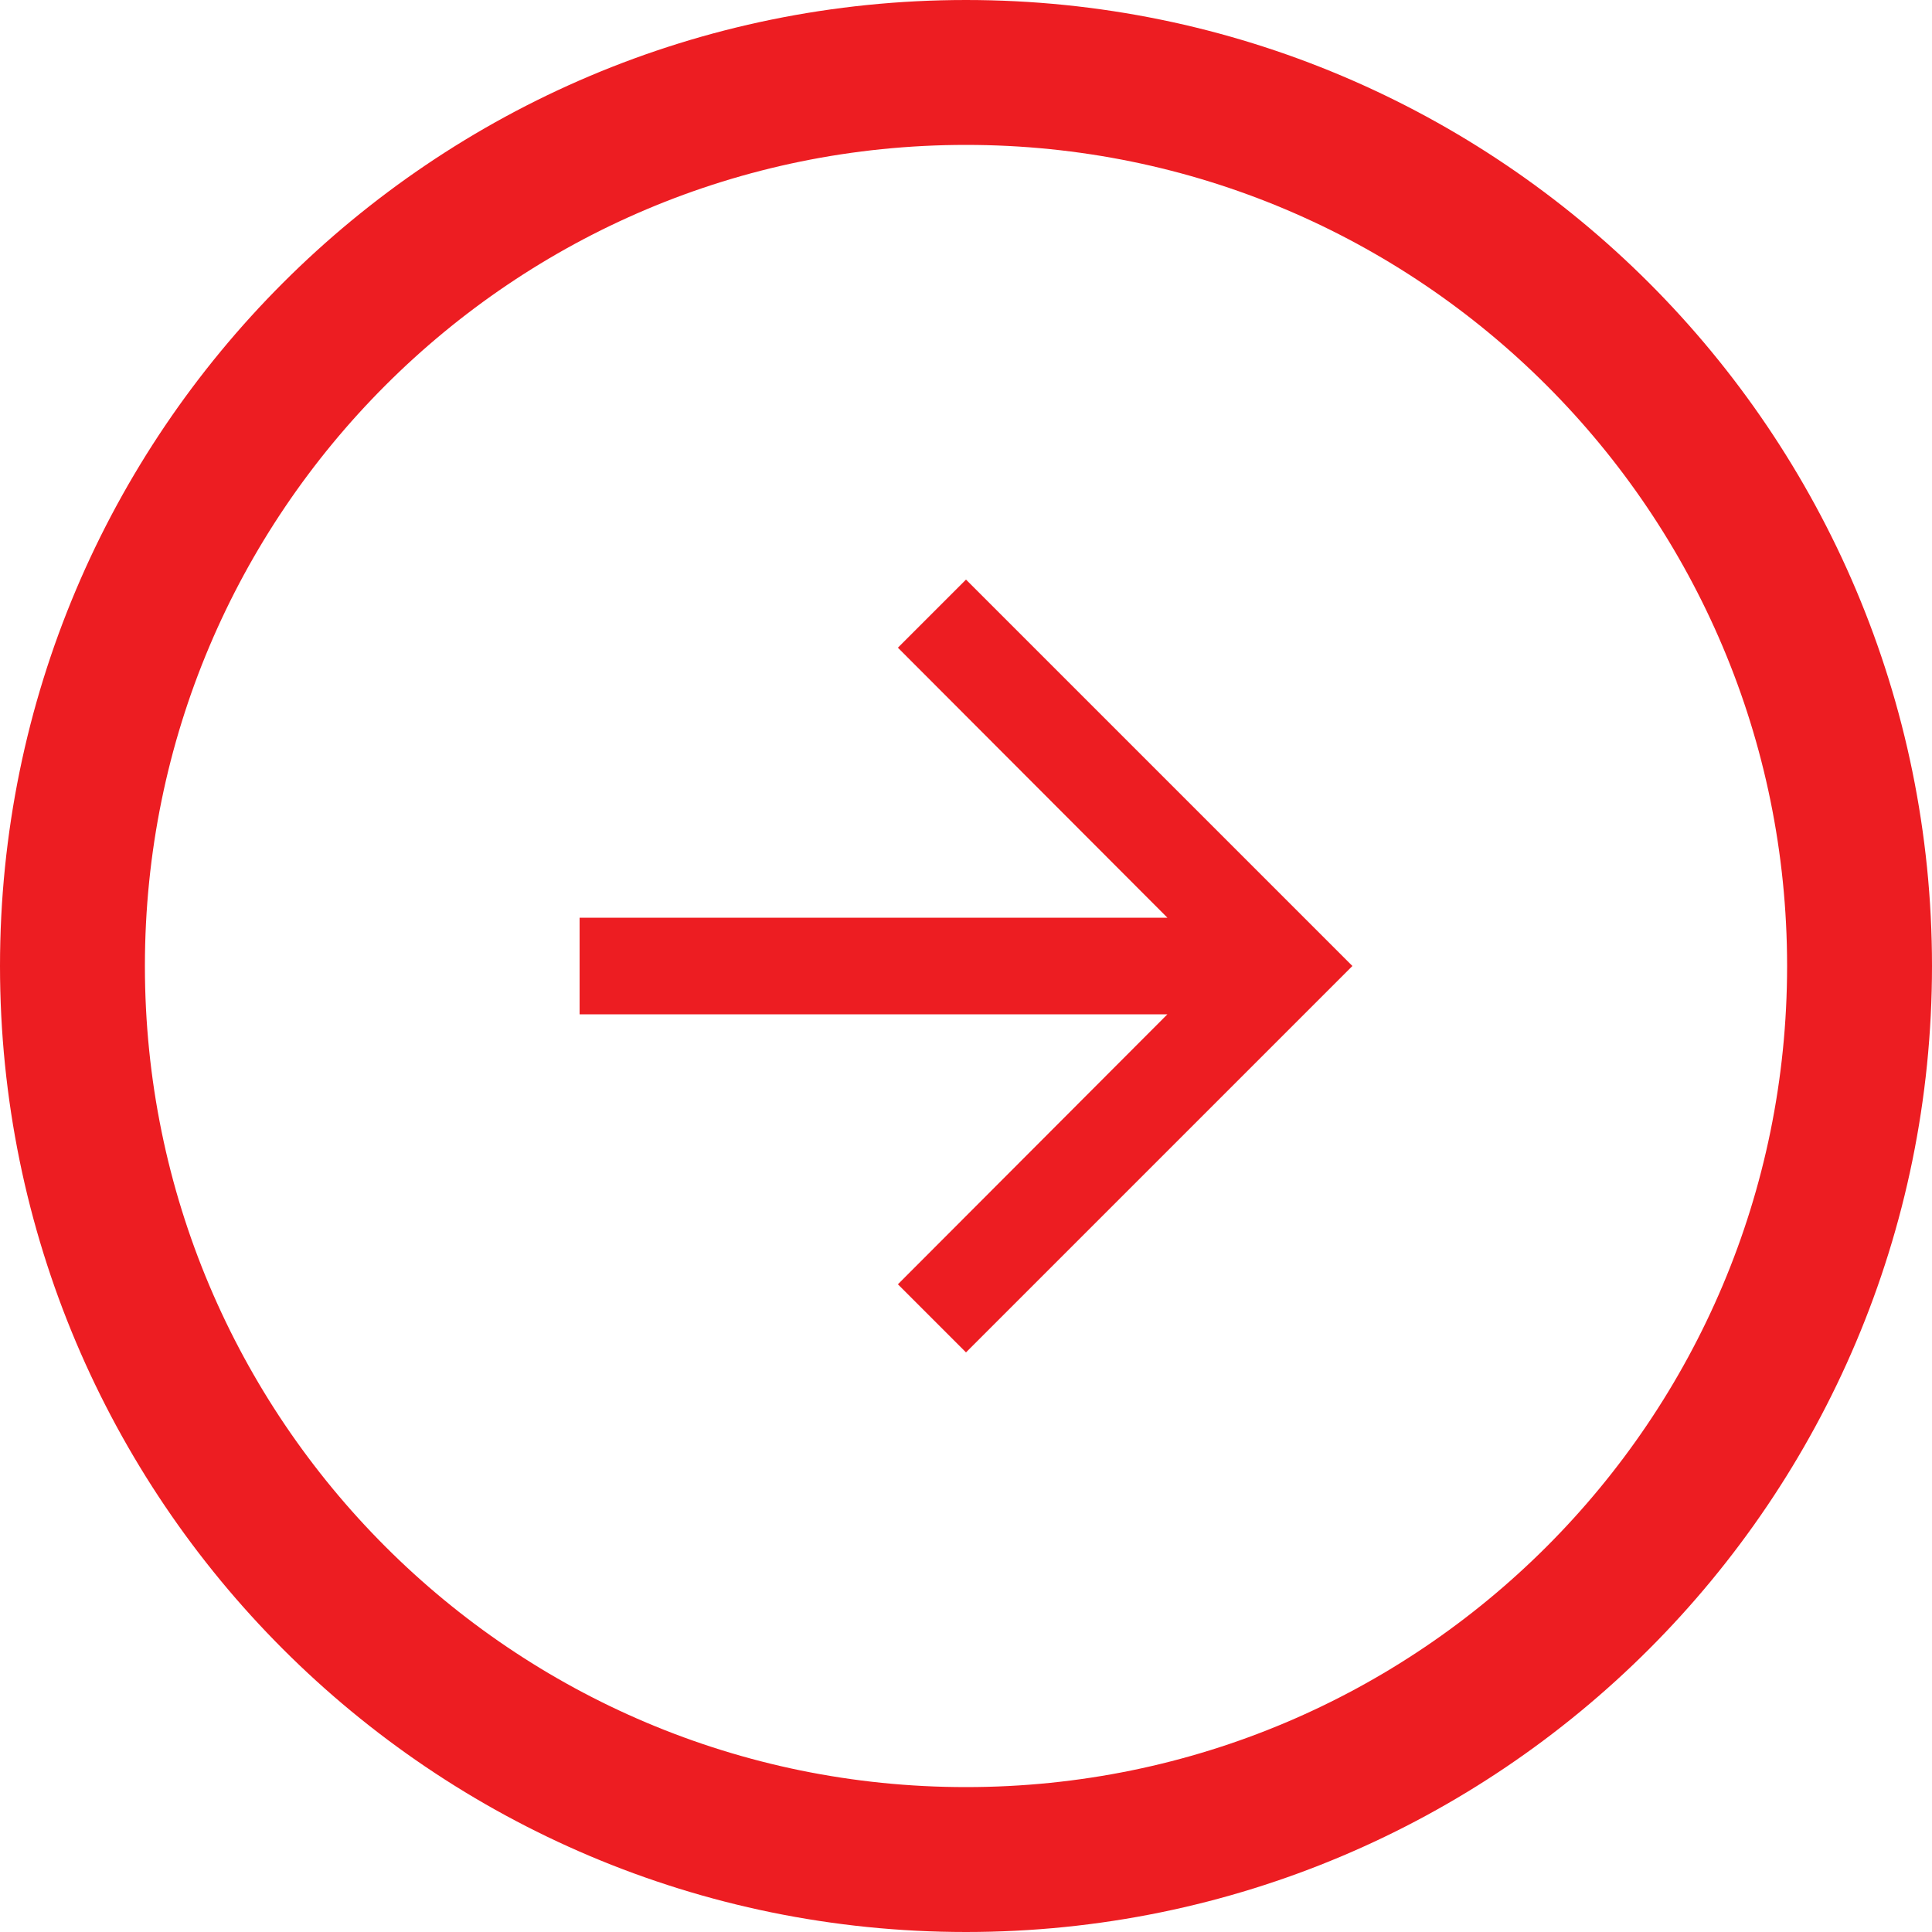
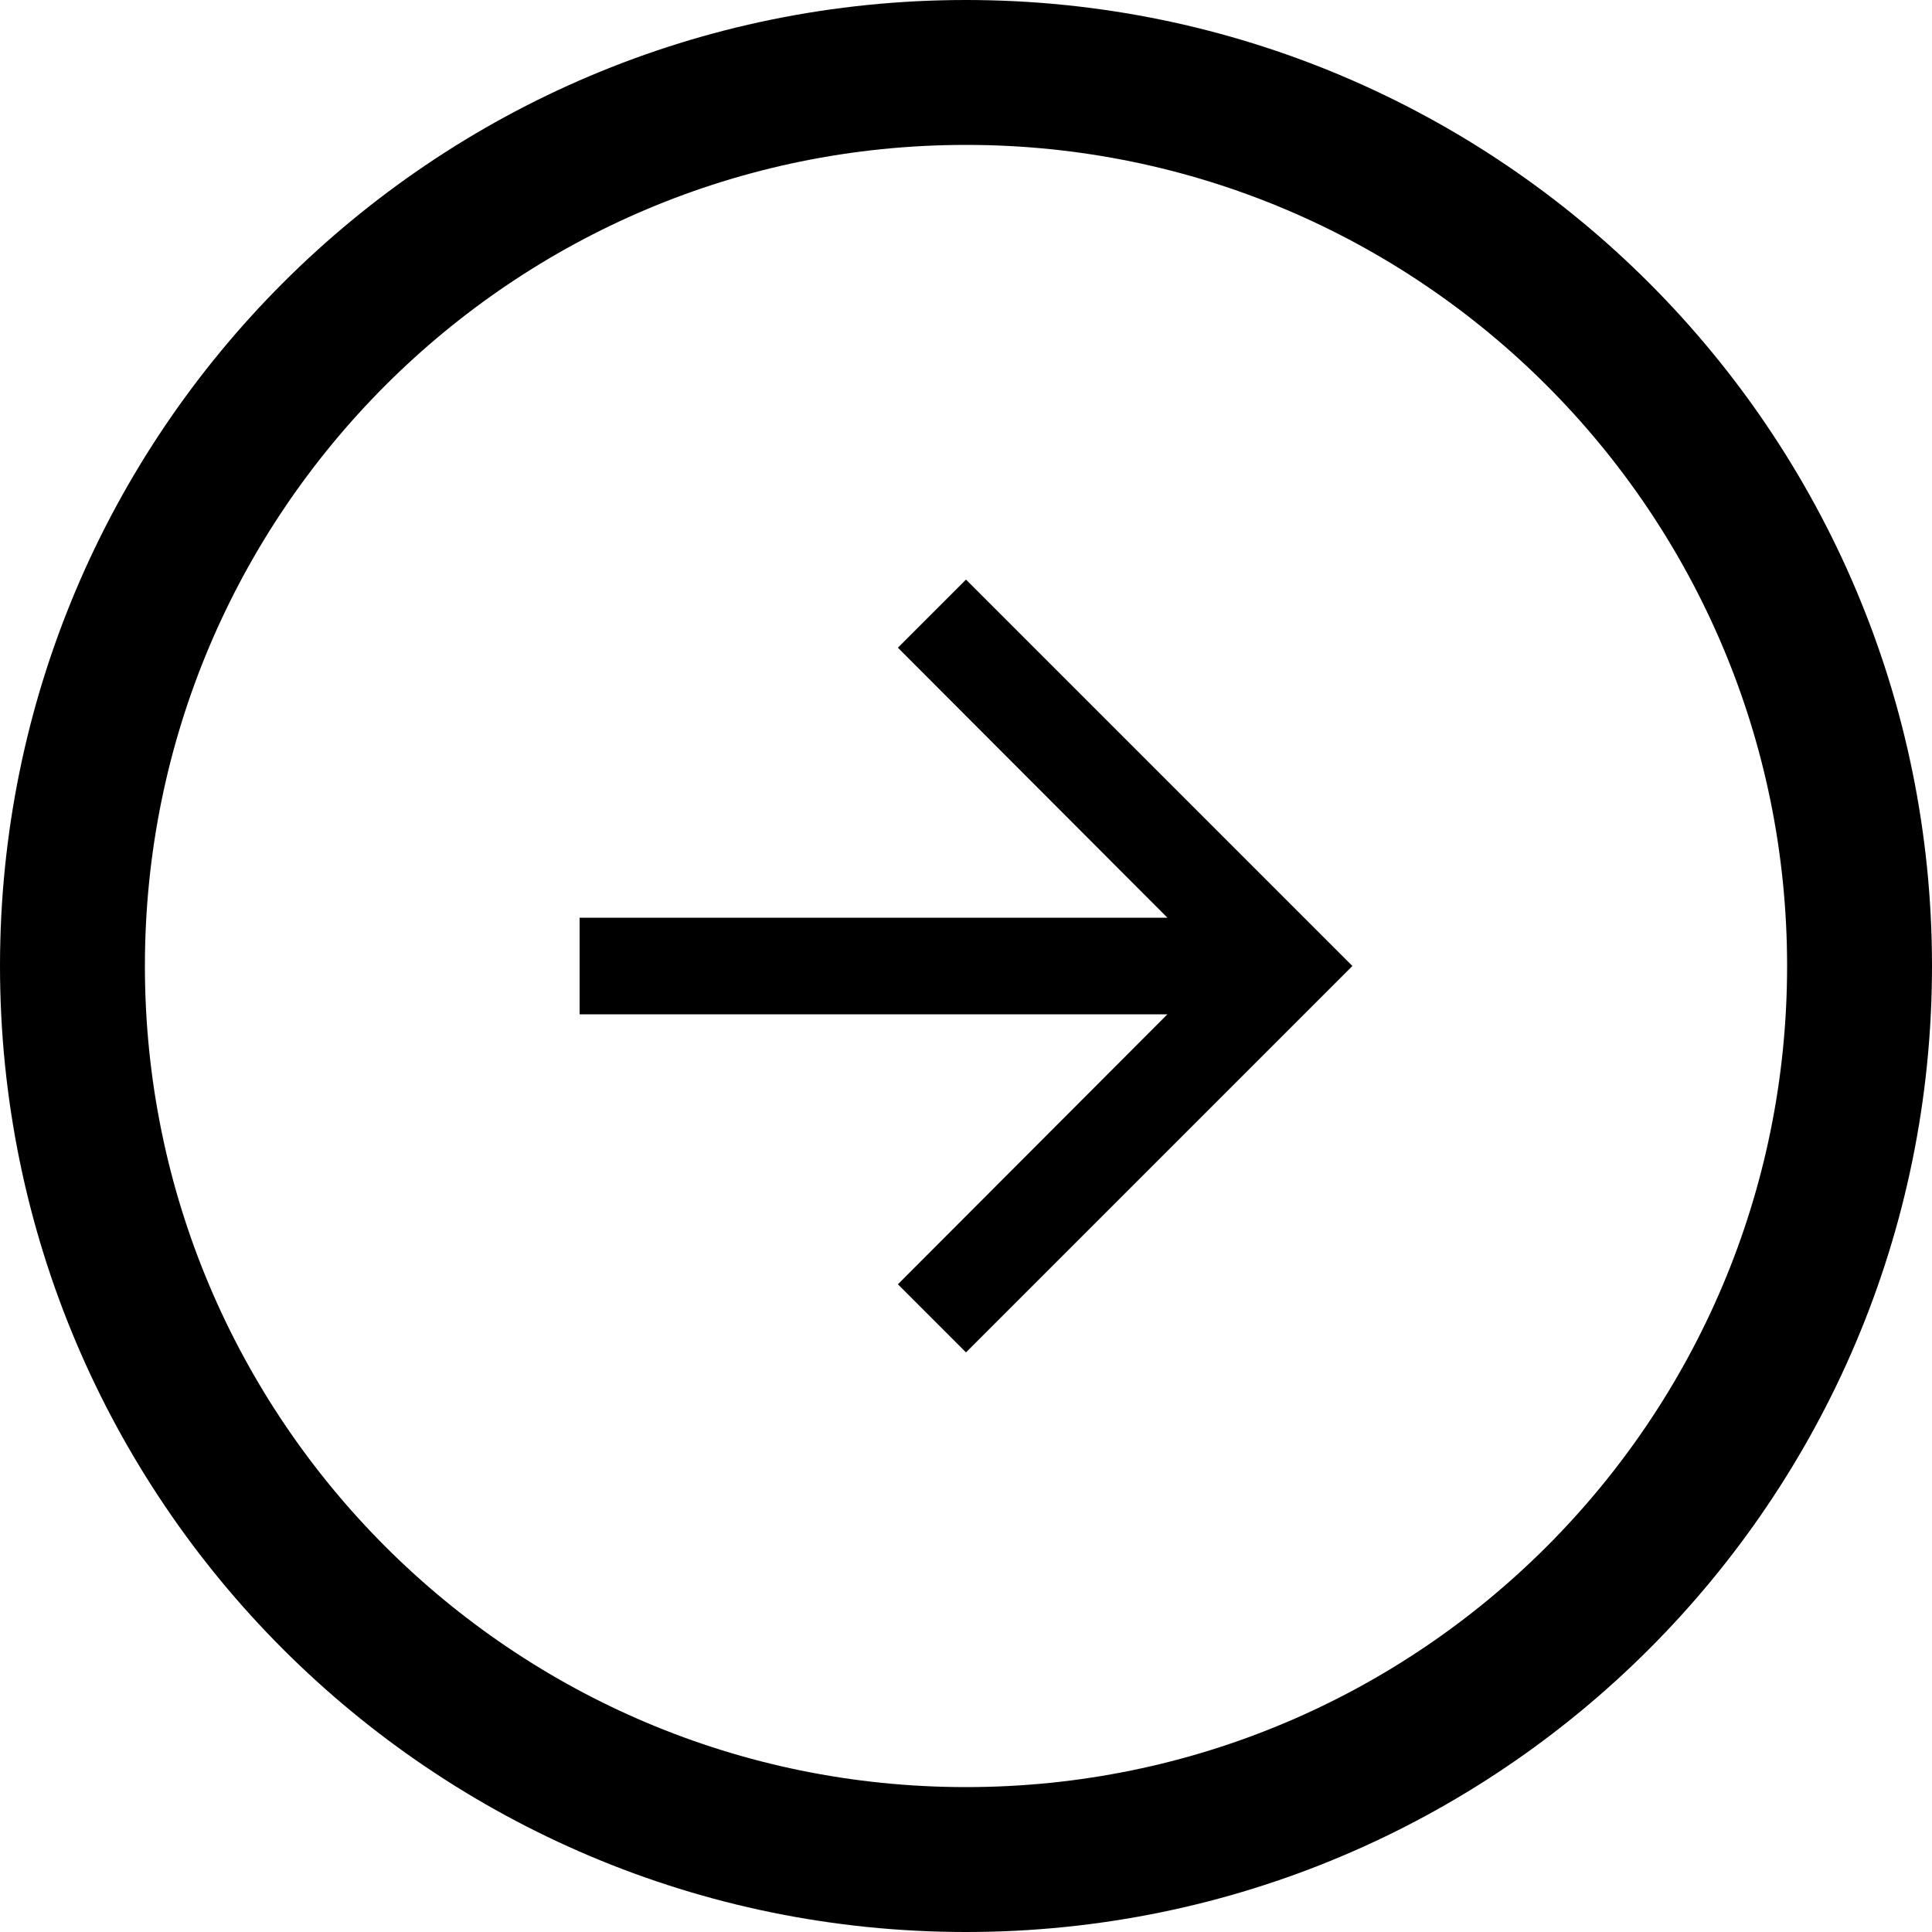
<svg xmlns="http://www.w3.org/2000/svg" width="20" height="20" viewBox="0 0 20 20" fill="none">
-   <path d="M10 19.25C4.891 19.25 0.75 15.109 0.75 10C0.75 4.891 4.891 0.75 10 0.75C15.109 0.75 19.25 4.891 19.25 10C19.25 15.109 15.109 19.25 10 19.25Z" stroke="#ED1D22" stroke-width="1.5" />
-   <path d="M10 6L9.295 6.705L12.085 9.5H6V10.5H12.085L9.295 13.295L10 14L14 10L10 6Z" fill="#ED1D22" />
+   <path d="M10 19.25C4.891 19.25 0.75 15.109 0.75 10C0.75 4.891 4.891 0.75 10 0.75C15.109 0.75 19.25 4.891 19.25 10C19.25 15.109 15.109 19.25 10 19.25Z" stroke="currentColor" stroke-width="1.5" />
+   <path d="M10 6L9.295 6.705L12.085 9.5H6V10.5H12.085L9.295 13.295L10 14L14 10L10 6Z" fill="currentColor" />
</svg>
